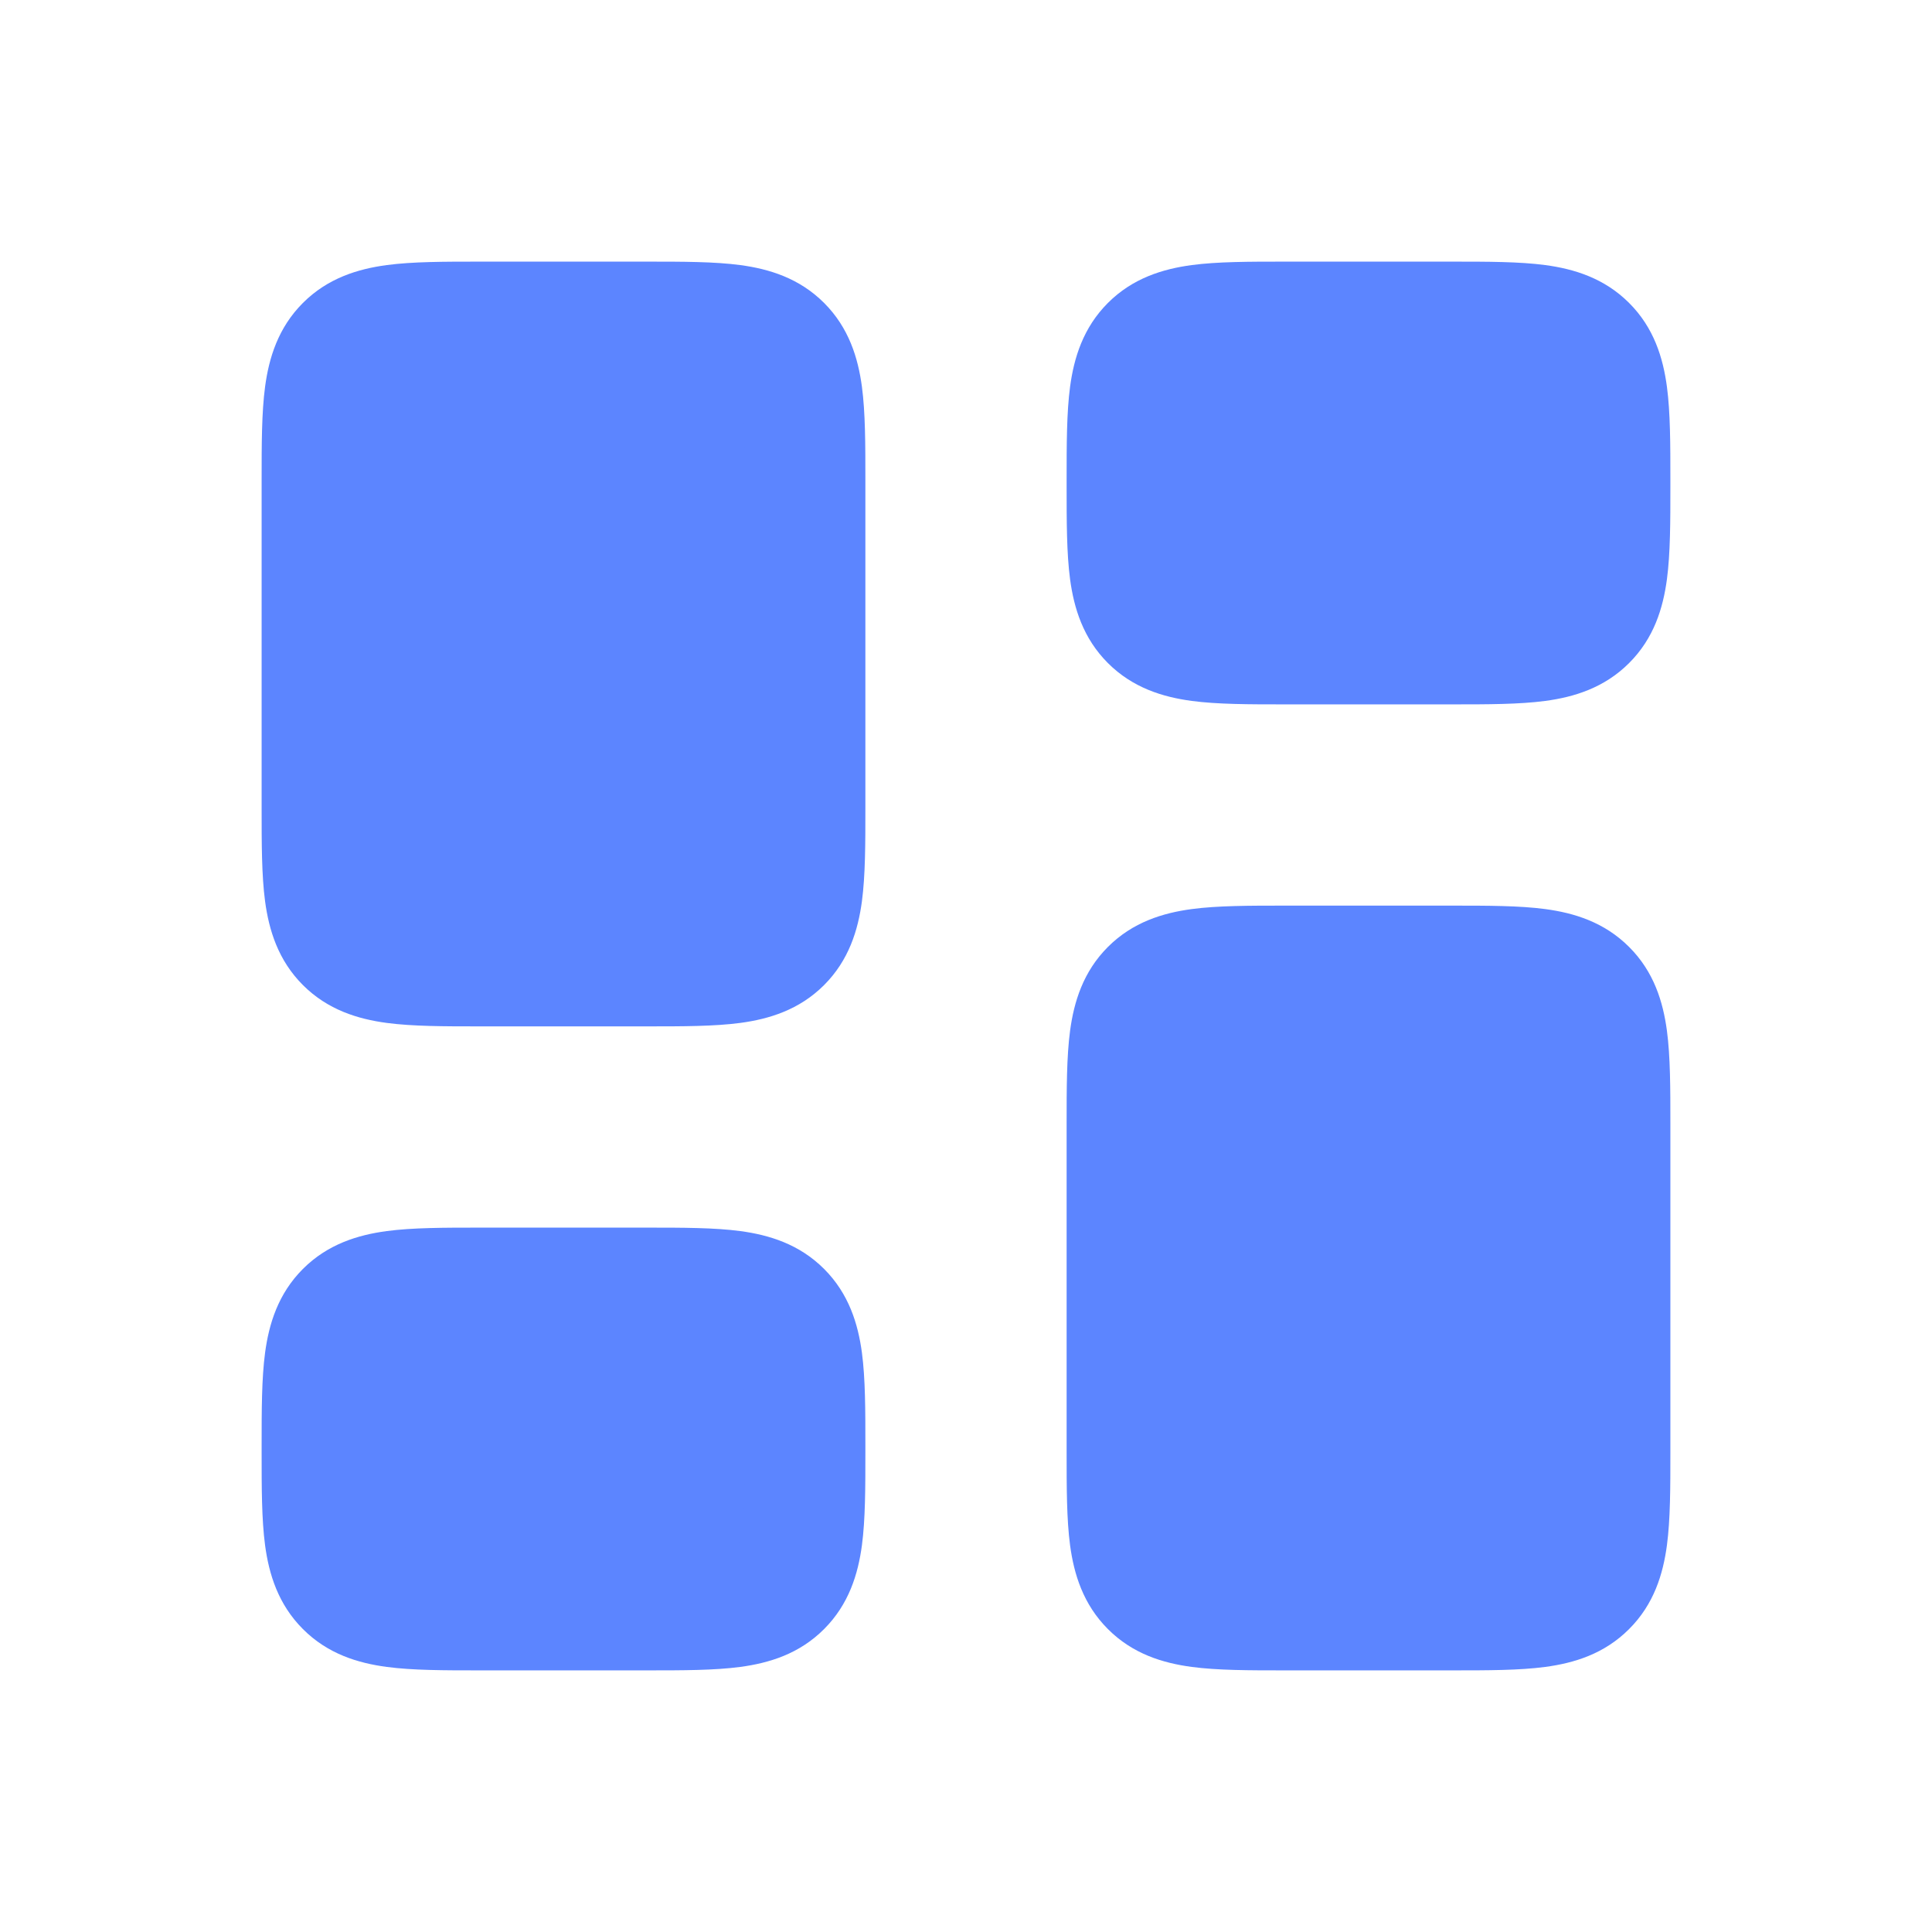
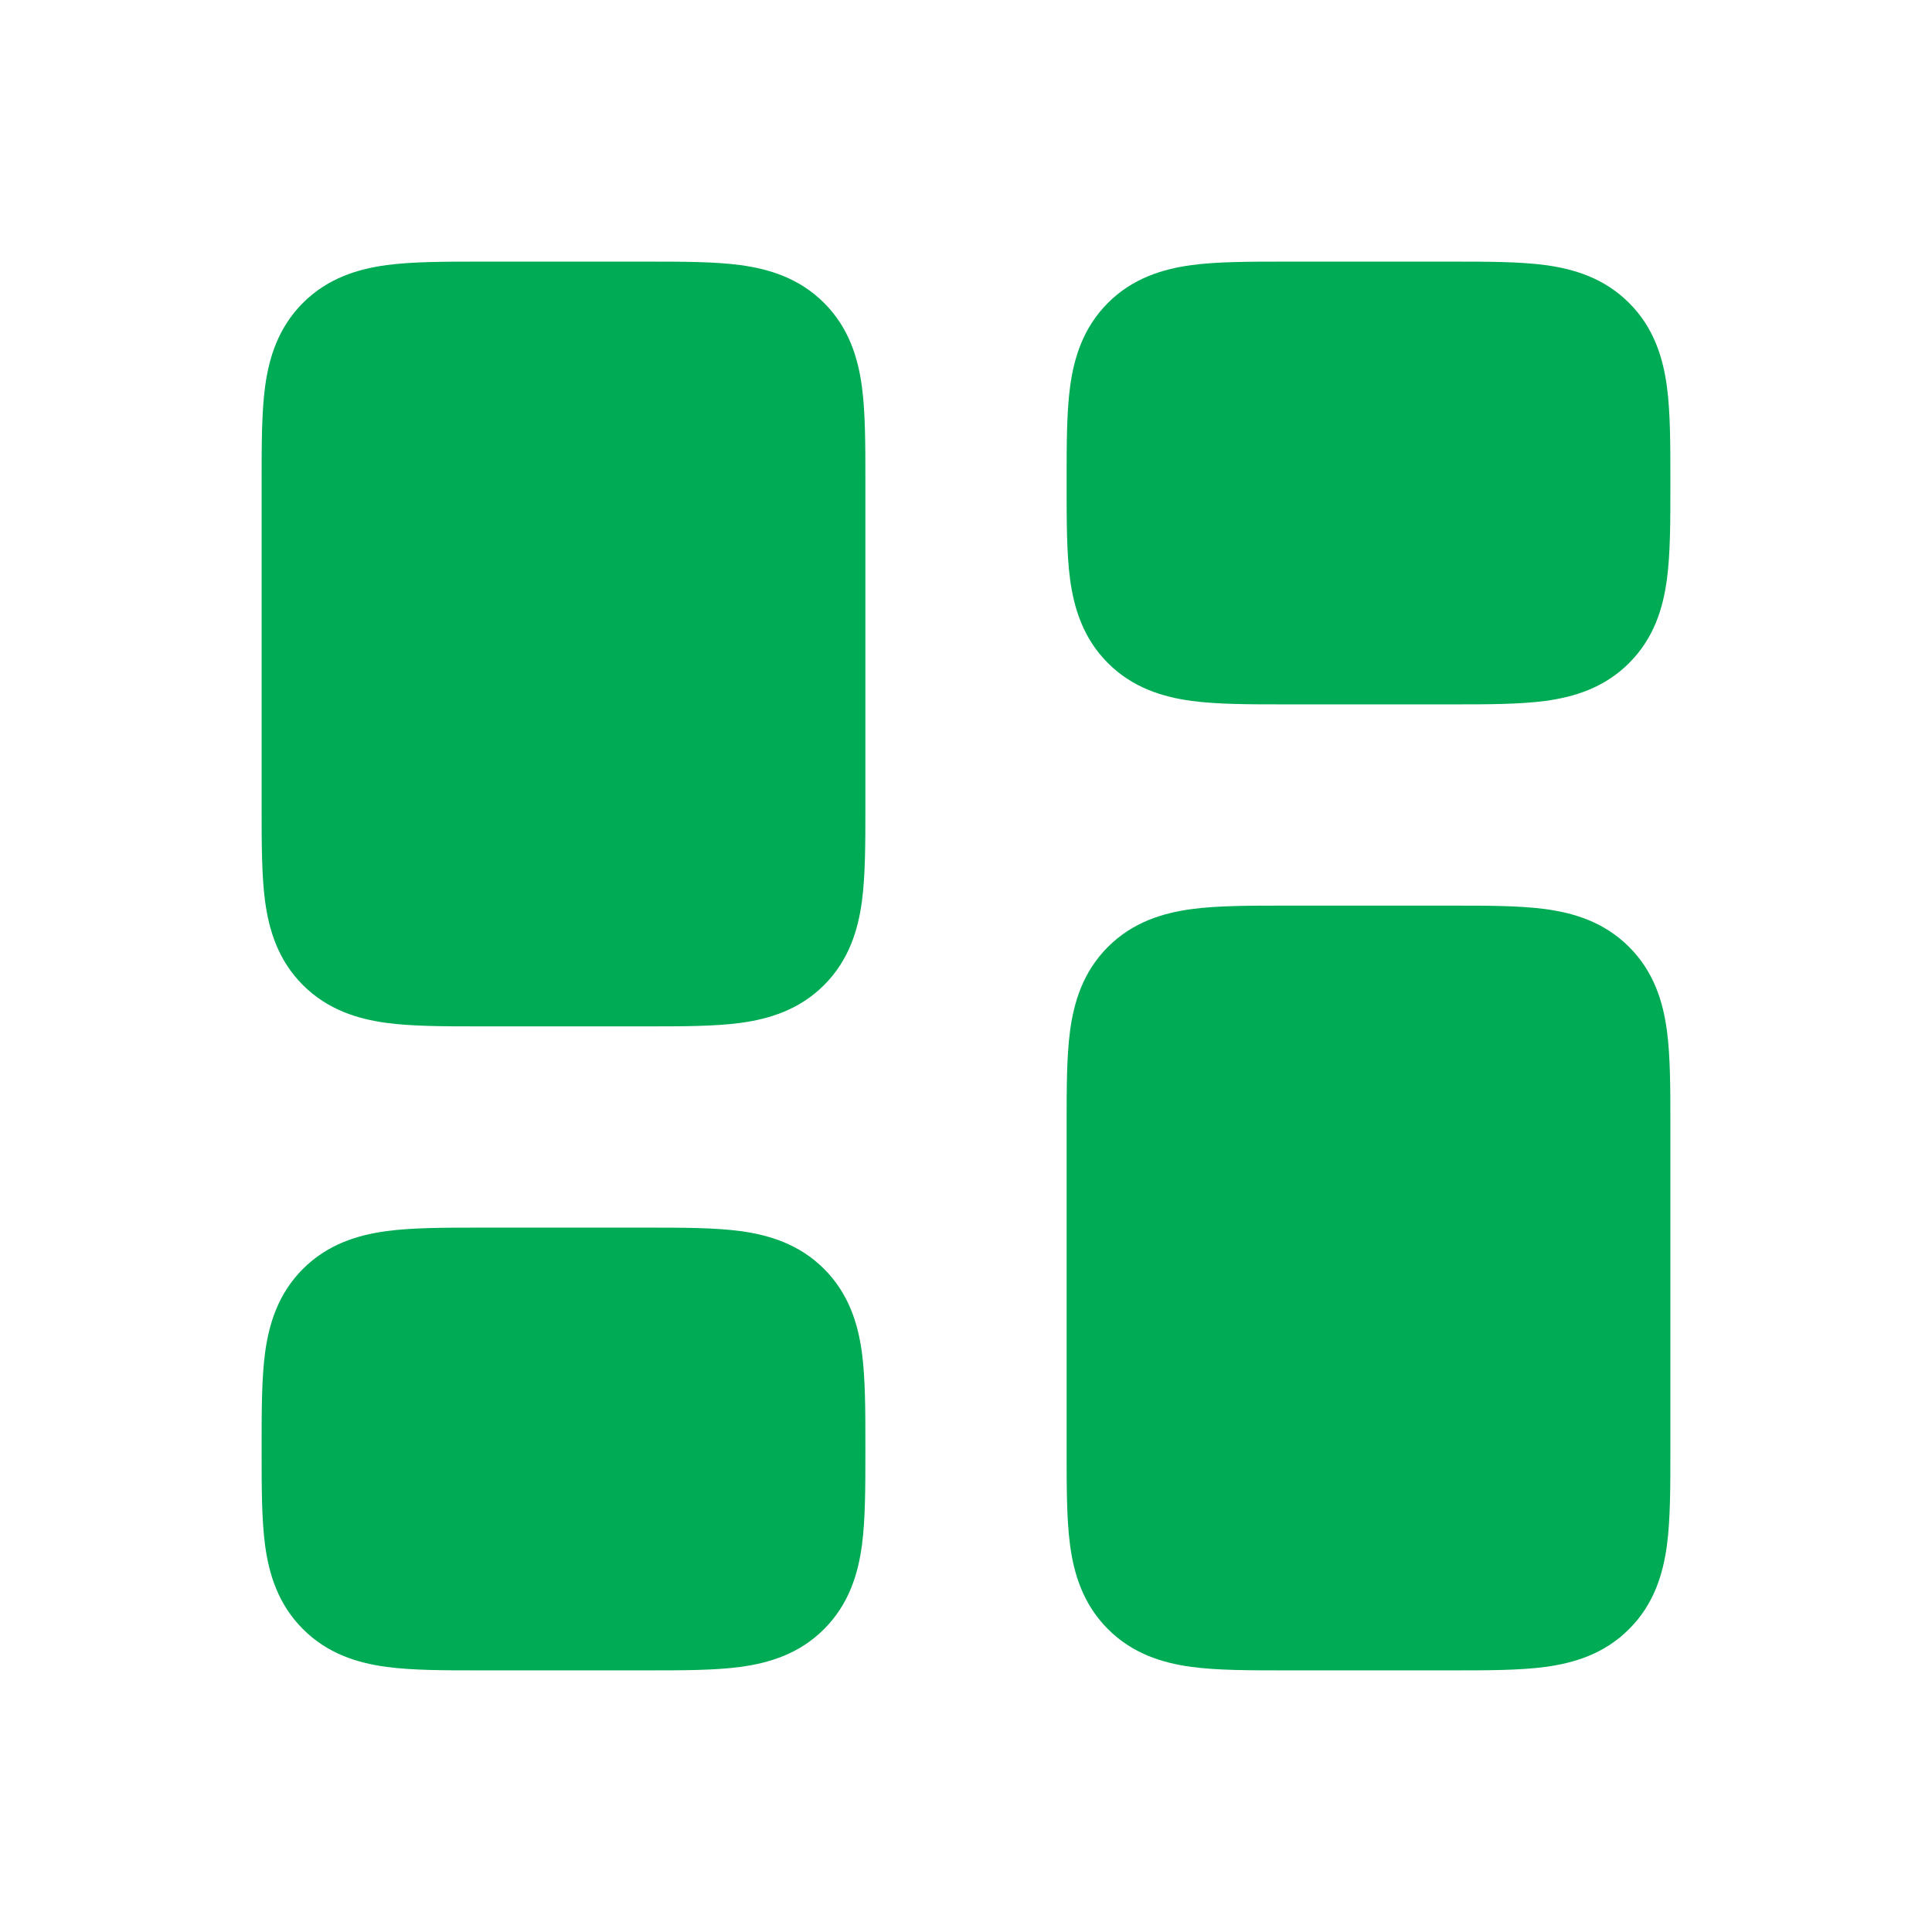
<svg xmlns="http://www.w3.org/2000/svg" width="800px" height="800px" viewBox="0 0 24 24" fill="none">
  <g id="SVGRepo_bgCarrier" stroke-width="0" />
  <g id="SVGRepo_tracerCarrier" stroke-linecap="round" stroke-linejoin="round" />
  <g id="SVGRepo_iconCarrier">
-     <path fill-rule="evenodd" clip-rule="evenodd" d="M14.293 4.293C14 4.586 14 5.057 14 6C14 6.943 14 7.414 14.293 7.707C14.586 8 15.057 8 16 8H18C18.943 8 19.414 8 19.707 7.707C20 7.414 20 6.943 20 6C20 5.057 20 4.586 19.707 4.293C19.414 4 18.943 4 18 4H16C15.057 4 14.586 4 14.293 4.293ZM4.293 16.293C4 16.586 4 17.057 4 18C4 18.943 4 19.414 4.293 19.707C4.586 20 5.057 20 6 20H8C8.943 20 9.414 20 9.707 19.707C10 19.414 10 18.943 10 18C10 17.057 10 16.586 9.707 16.293C9.414 16 8.943 16 8 16H6C5.057 16 4.586 16 4.293 16.293ZM14 14C14 13.057 14 12.586 14.293 12.293C14.586 12 15.057 12 16 12H18C18.943 12 19.414 12 19.707 12.293C20 12.586 20 13.057 20 14V18C20 18.943 20 19.414 19.707 19.707C19.414 20 18.943 20 18 20H16C15.057 20 14.586 20 14.293 19.707C14 19.414 14 18.943 14 18V14ZM4.293 4.293C4 4.586 4 5.057 4 6V10C4 10.943 4 11.414 4.293 11.707C4.586 12 5.057 12 6 12H8C8.943 12 9.414 12 9.707 11.707C10 11.414 10 10.943 10 10V6C10 5.057 10 4.586 9.707 4.293C9.414 4 8.943 4 8 4H6C5.057 4 4.586 4 4.293 4.293Z" fill="#5c85ff" />
-     <path fill-rule="evenodd" clip-rule="evenodd" d="M4.823 4.823L4.826 4.822C4.828 4.821 4.831 4.819 4.836 4.817C4.858 4.808 4.906 4.793 5.003 4.78C5.213 4.752 5.507 4.75 6 4.75H8C8.493 4.75 8.787 4.752 8.997 4.78C9.094 4.793 9.142 4.808 9.164 4.817C9.169 4.819 9.172 4.821 9.174 4.822L9.177 4.823L9.178 4.826C9.179 4.828 9.181 4.831 9.183 4.836C9.192 4.858 9.207 4.906 9.22 5.003C9.248 5.213 9.25 5.507 9.25 6V10C9.25 10.493 9.248 10.787 9.22 10.997C9.207 11.094 9.192 11.142 9.183 11.164C9.181 11.169 9.179 11.172 9.178 11.174L9.177 11.177L9.174 11.178C9.172 11.179 9.169 11.181 9.164 11.183C9.142 11.192 9.094 11.207 8.997 11.22C8.787 11.248 8.493 11.25 8 11.25H6C5.507 11.25 5.213 11.248 5.003 11.22C4.906 11.207 4.858 11.192 4.836 11.183C4.831 11.181 4.828 11.179 4.826 11.178L4.823 11.177L4.822 11.174C4.821 11.172 4.819 11.169 4.817 11.164C4.808 11.142 4.793 11.094 4.78 10.997C4.752 10.787 4.75 10.493 4.75 10V6C4.75 5.507 4.752 5.213 4.78 5.003C4.793 4.906 4.808 4.858 4.817 4.836C4.819 4.831 4.821 4.828 4.822 4.826L4.823 4.823ZM5.955 3.25C5.97 3.25 5.985 3.25 6 3.25H8C8.015 3.25 8.03 3.25 8.045 3.25C8.478 3.25 8.874 3.25 9.197 3.293C9.553 3.341 9.928 3.454 10.237 3.763C10.546 4.072 10.659 4.447 10.707 4.803C10.75 5.126 10.75 5.522 10.75 5.955C10.75 5.97 10.75 5.985 10.75 6V10C10.75 10.015 10.75 10.03 10.75 10.045C10.75 10.478 10.75 10.874 10.707 11.197C10.659 11.553 10.546 11.928 10.237 12.237C9.928 12.546 9.553 12.659 9.197 12.707C8.874 12.75 8.478 12.75 8.045 12.75C8.03 12.75 8.015 12.75 8 12.75H6C5.985 12.75 5.97 12.75 5.955 12.75C5.522 12.75 5.126 12.75 4.803 12.707C4.447 12.659 4.072 12.546 3.763 12.237C3.454 11.928 3.341 11.553 3.293 11.197C3.25 10.874 3.25 10.478 3.25 10.045C3.25 10.03 3.25 10.015 3.25 10V6C3.25 5.985 3.25 5.97 3.25 5.955C3.25 5.522 3.25 5.126 3.293 4.803C3.341 4.447 3.454 4.072 3.763 3.763C4.072 3.454 4.447 3.341 4.803 3.293C5.126 3.25 5.522 3.25 5.955 3.25ZM14.826 4.822L14.823 4.823L14.822 4.826C14.821 4.828 14.819 4.831 14.817 4.836C14.808 4.858 14.793 4.906 14.78 5.003C14.752 5.213 14.75 5.507 14.75 6C14.75 6.493 14.752 6.787 14.78 6.997C14.793 7.094 14.808 7.142 14.817 7.164C14.818 7.166 14.819 7.169 14.819 7.169C14.82 7.172 14.822 7.174 14.822 7.174L14.823 7.177L14.826 7.178C14.828 7.179 14.831 7.181 14.836 7.183C14.858 7.192 14.906 7.207 15.003 7.22C15.213 7.248 15.507 7.25 16 7.25H18C18.493 7.25 18.787 7.248 18.997 7.22C19.094 7.207 19.142 7.192 19.164 7.183C19.169 7.181 19.172 7.179 19.174 7.178L19.177 7.177L19.178 7.174C19.179 7.172 19.181 7.169 19.183 7.164C19.192 7.142 19.207 7.094 19.22 6.997C19.248 6.787 19.25 6.493 19.25 6C19.25 5.507 19.248 5.213 19.22 5.003C19.207 4.906 19.192 4.858 19.183 4.836C19.181 4.831 19.179 4.828 19.178 4.826L19.177 4.823L19.174 4.822C19.172 4.821 19.169 4.819 19.164 4.817C19.142 4.808 19.094 4.793 18.997 4.78C18.787 4.752 18.493 4.75 18 4.75H16C15.507 4.75 15.213 4.752 15.003 4.78C14.906 4.793 14.858 4.808 14.836 4.817C14.831 4.819 14.828 4.821 14.826 4.822ZM15.955 3.25H18.045C18.478 3.25 18.874 3.25 19.197 3.293C19.553 3.341 19.928 3.454 20.237 3.763C20.547 4.072 20.659 4.447 20.707 4.803C20.75 5.126 20.75 5.522 20.75 5.955V6.045C20.75 6.478 20.75 6.874 20.707 7.197C20.659 7.553 20.547 7.928 20.237 8.237C19.928 8.546 19.553 8.659 19.197 8.707C18.874 8.75 18.478 8.75 18.045 8.75H15.955C15.522 8.75 15.126 8.75 14.803 8.707C14.447 8.659 14.072 8.546 13.763 8.237C13.454 7.928 13.341 7.553 13.293 7.197C13.25 6.874 13.25 6.478 13.25 6.045C13.25 6.03 13.25 6.015 13.25 6C13.25 5.985 13.25 5.97 13.25 5.955C13.25 5.522 13.25 5.126 13.293 4.803C13.341 4.447 13.454 4.072 13.763 3.763C14.072 3.454 14.447 3.341 14.803 3.293C15.126 3.25 15.522 3.25 15.955 3.25ZM15.955 11.25H18.045C18.478 11.25 18.874 11.25 19.197 11.293C19.553 11.341 19.928 11.454 20.237 11.763C20.547 12.072 20.659 12.447 20.707 12.803C20.75 13.126 20.75 13.522 20.75 13.955V18.045C20.75 18.478 20.75 18.874 20.707 19.197C20.659 19.553 20.547 19.928 20.237 20.237C19.928 20.547 19.553 20.659 19.197 20.707C18.874 20.75 18.478 20.75 18.045 20.75H15.955C15.522 20.75 15.126 20.75 14.803 20.707C14.447 20.659 14.072 20.547 13.763 20.237C13.454 19.928 13.341 19.553 13.293 19.197C13.25 18.874 13.25 18.478 13.25 18.045L13.25 14C13.25 13.985 13.25 13.97 13.25 13.955C13.25 13.522 13.25 13.126 13.293 12.803C13.341 12.447 13.454 12.072 13.763 11.763C14.072 11.454 14.447 11.341 14.803 11.293C15.126 11.25 15.522 11.25 15.955 11.25ZM14.826 12.822L14.823 12.823L14.822 12.826C14.821 12.828 14.819 12.831 14.817 12.836C14.808 12.858 14.793 12.906 14.78 13.003C14.752 13.213 14.75 13.507 14.75 14V18C14.75 18.493 14.752 18.787 14.78 18.997C14.793 19.094 14.808 19.142 14.817 19.164C14.819 19.169 14.821 19.172 14.822 19.174L14.823 19.177L14.826 19.178C14.828 19.179 14.831 19.181 14.836 19.183C14.858 19.192 14.906 19.207 15.003 19.22C15.213 19.248 15.507 19.25 16 19.25H18C18.493 19.25 18.787 19.248 18.997 19.22C19.094 19.207 19.142 19.192 19.164 19.183C19.169 19.181 19.172 19.179 19.174 19.178L19.177 19.177L19.178 19.174C19.179 19.172 19.181 19.169 19.183 19.164C19.192 19.142 19.207 19.094 19.22 18.997C19.248 18.787 19.25 18.493 19.25 18V14C19.25 13.507 19.248 13.213 19.22 13.003C19.207 12.906 19.192 12.858 19.183 12.836C19.182 12.833 19.18 12.831 19.18 12.829L19.178 12.826L19.177 12.823L19.174 12.822C19.172 12.821 19.169 12.819 19.164 12.817C19.142 12.808 19.094 12.793 18.997 12.78C18.787 12.752 18.493 12.75 18 12.75H16C15.507 12.75 15.213 12.752 15.003 12.78C14.906 12.793 14.858 12.808 14.836 12.817C14.831 12.819 14.828 12.821 14.826 12.822ZM4.826 16.822L4.823 16.823L4.822 16.826C4.821 16.828 4.819 16.831 4.817 16.836C4.808 16.858 4.793 16.906 4.78 17.003C4.752 17.213 4.75 17.507 4.75 18C4.75 18.493 4.752 18.787 4.78 18.997C4.793 19.094 4.808 19.142 4.817 19.164C4.819 19.169 4.821 19.172 4.822 19.174L4.823 19.177L4.826 19.178C4.828 19.179 4.831 19.181 4.836 19.183C4.858 19.192 4.906 19.207 5.003 19.22C5.213 19.248 5.507 19.25 6 19.25H8C8.493 19.25 8.787 19.248 8.997 19.22C9.094 19.207 9.142 19.192 9.164 19.183C9.167 19.182 9.17 19.18 9.17 19.18L9.174 19.178L9.177 19.177L9.178 19.174L9.18 19.171C9.18 19.169 9.182 19.167 9.183 19.164C9.192 19.142 9.207 19.094 9.22 18.997C9.248 18.787 9.25 18.493 9.25 18C9.25 17.507 9.248 17.213 9.22 17.003C9.207 16.906 9.192 16.858 9.183 16.836C9.181 16.831 9.179 16.828 9.178 16.826L9.177 16.823L9.174 16.822C9.172 16.821 9.169 16.819 9.164 16.817C9.142 16.808 9.094 16.793 8.997 16.78C8.787 16.752 8.493 16.75 8 16.75H6C5.507 16.75 5.213 16.752 5.003 16.78C4.906 16.793 4.858 16.808 4.836 16.817C4.831 16.819 4.828 16.821 4.826 16.822ZM5.955 15.25H8.045C8.478 15.25 8.874 15.25 9.197 15.293C9.553 15.341 9.928 15.454 10.237 15.763C10.546 16.072 10.659 16.447 10.707 16.803C10.75 17.126 10.75 17.522 10.75 17.955V18.045C10.75 18.478 10.75 18.874 10.707 19.197C10.659 19.553 10.546 19.928 10.237 20.237C9.928 20.547 9.553 20.659 9.197 20.707C8.874 20.75 8.478 20.75 8.045 20.75H5.955C5.522 20.75 5.126 20.75 4.803 20.707C4.447 20.659 4.072 20.547 3.763 20.237C3.454 19.928 3.341 19.553 3.293 19.197C3.25 18.874 3.25 18.478 3.25 18.045V17.955C3.25 17.522 3.25 17.126 3.293 16.803C3.341 16.447 3.454 16.072 3.763 15.763C4.072 15.454 4.447 15.341 4.803 15.293C5.126 15.25 5.522 15.25 5.955 15.25Z" fill="#5c85ff" />
+     <path fill-rule="evenodd" clip-rule="evenodd" d="M14.293 4.293C14 4.586 14 5.057 14 6C14 6.943 14 7.414 14.293 7.707C14.586 8 15.057 8 16 8H18C18.943 8 19.414 8 19.707 7.707C20 7.414 20 6.943 20 6C20 5.057 20 4.586 19.707 4.293C19.414 4 18.943 4 18 4H16C15.057 4 14.586 4 14.293 4.293ZM4.293 16.293C4 16.586 4 17.057 4 18C4 18.943 4 19.414 4.293 19.707C4.586 20 5.057 20 6 20H8C8.943 20 9.414 20 9.707 19.707C10 19.414 10 18.943 10 18C10 17.057 10 16.586 9.707 16.293C9.414 16 8.943 16 8 16H6C5.057 16 4.586 16 4.293 16.293ZM14 14C14 13.057 14 12.586 14.293 12.293C14.586 12 15.057 12 16 12H18C18.943 12 19.414 12 19.707 12.293C20 12.586 20 13.057 20 14V18C20 18.943 20 19.414 19.707 19.707C19.414 20 18.943 20 18 20H16C15.057 20 14.586 20 14.293 19.707C14 19.414 14 18.943 14 18V14ZM4.293 4.293C4 4.586 4 5.057 4 6V10C4 10.943 4 11.414 4.293 11.707C4.586 12 5.057 12 6 12H8C8.943 12 9.414 12 9.707 11.707C10 11.414 10 10.943 10 10V6C10 5.057 10 4.586 9.707 4.293C9.414 4 8.943 4 8 4H6C5.057 4 4.586 4 4.293 4.293Z" fill="#00AB55" />
+     <path fill-rule="evenodd" clip-rule="evenodd" d="M4.823 4.823L4.826 4.822C4.828 4.821 4.831 4.819 4.836 4.817C4.858 4.808 4.906 4.793 5.003 4.78C5.213 4.752 5.507 4.75 6 4.75H8C8.493 4.75 8.787 4.752 8.997 4.78C9.094 4.793 9.142 4.808 9.164 4.817C9.169 4.819 9.172 4.821 9.174 4.822L9.177 4.823L9.178 4.826C9.179 4.828 9.181 4.831 9.183 4.836C9.192 4.858 9.207 4.906 9.22 5.003C9.248 5.213 9.25 5.507 9.25 6V10C9.25 10.493 9.248 10.787 9.22 10.997C9.207 11.094 9.192 11.142 9.183 11.164C9.181 11.169 9.179 11.172 9.178 11.174L9.177 11.177L9.174 11.178C9.172 11.179 9.169 11.181 9.164 11.183C9.142 11.192 9.094 11.207 8.997 11.22C8.787 11.248 8.493 11.25 8 11.25H6C5.507 11.25 5.213 11.248 5.003 11.22C4.906 11.207 4.858 11.192 4.836 11.183C4.831 11.181 4.828 11.179 4.826 11.178L4.823 11.177L4.822 11.174C4.821 11.172 4.819 11.169 4.817 11.164C4.808 11.142 4.793 11.094 4.78 10.997C4.752 10.787 4.75 10.493 4.75 10V6C4.75 5.507 4.752 5.213 4.78 5.003C4.793 4.906 4.808 4.858 4.817 4.836C4.819 4.831 4.821 4.828 4.822 4.826L4.823 4.823ZM5.955 3.25C5.97 3.25 5.985 3.25 6 3.25H8C8.015 3.25 8.03 3.25 8.045 3.25C8.478 3.25 8.874 3.25 9.197 3.293C9.553 3.341 9.928 3.454 10.237 3.763C10.546 4.072 10.659 4.447 10.707 4.803C10.75 5.126 10.75 5.522 10.75 5.955C10.75 5.97 10.75 5.985 10.75 6V10C10.75 10.015 10.75 10.03 10.75 10.045C10.75 10.478 10.75 10.874 10.707 11.197C10.659 11.553 10.546 11.928 10.237 12.237C9.928 12.546 9.553 12.659 9.197 12.707C8.874 12.75 8.478 12.75 8.045 12.75C8.03 12.75 8.015 12.75 8 12.75H6C5.985 12.75 5.97 12.75 5.955 12.75C5.522 12.75 5.126 12.75 4.803 12.707C4.447 12.659 4.072 12.546 3.763 12.237C3.454 11.928 3.341 11.553 3.293 11.197C3.25 10.874 3.25 10.478 3.25 10.045C3.25 10.03 3.25 10.015 3.25 10V6C3.25 5.985 3.25 5.97 3.25 5.955C3.25 5.522 3.25 5.126 3.293 4.803C3.341 4.447 3.454 4.072 3.763 3.763C4.072 3.454 4.447 3.341 4.803 3.293C5.126 3.25 5.522 3.25 5.955 3.25ZM14.826 4.822L14.823 4.823L14.822 4.826C14.821 4.828 14.819 4.831 14.817 4.836C14.808 4.858 14.793 4.906 14.78 5.003C14.752 5.213 14.75 5.507 14.75 6C14.75 6.493 14.752 6.787 14.78 6.997C14.793 7.094 14.808 7.142 14.817 7.164C14.818 7.166 14.819 7.169 14.819 7.169C14.82 7.172 14.822 7.174 14.822 7.174L14.823 7.177L14.826 7.178C14.828 7.179 14.831 7.181 14.836 7.183C14.858 7.192 14.906 7.207 15.003 7.22C15.213 7.248 15.507 7.25 16 7.25H18C18.493 7.25 18.787 7.248 18.997 7.22C19.094 7.207 19.142 7.192 19.164 7.183C19.169 7.181 19.172 7.179 19.174 7.178L19.177 7.177L19.178 7.174C19.179 7.172 19.181 7.169 19.183 7.164C19.192 7.142 19.207 7.094 19.22 6.997C19.248 6.787 19.25 6.493 19.25 6C19.25 5.507 19.248 5.213 19.22 5.003C19.207 4.906 19.192 4.858 19.183 4.836C19.181 4.831 19.179 4.828 19.178 4.826L19.177 4.823L19.174 4.822C19.172 4.821 19.169 4.819 19.164 4.817C19.142 4.808 19.094 4.793 18.997 4.78C18.787 4.752 18.493 4.75 18 4.75H16C15.507 4.75 15.213 4.752 15.003 4.78C14.906 4.793 14.858 4.808 14.836 4.817C14.831 4.819 14.828 4.821 14.826 4.822ZM15.955 3.25H18.045C18.478 3.25 18.874 3.25 19.197 3.293C19.553 3.341 19.928 3.454 20.237 3.763C20.547 4.072 20.659 4.447 20.707 4.803C20.75 5.126 20.75 5.522 20.75 5.955V6.045C20.75 6.478 20.75 6.874 20.707 7.197C20.659 7.553 20.547 7.928 20.237 8.237C19.928 8.546 19.553 8.659 19.197 8.707C18.874 8.75 18.478 8.75 18.045 8.75H15.955C15.522 8.75 15.126 8.75 14.803 8.707C14.447 8.659 14.072 8.546 13.763 8.237C13.454 7.928 13.341 7.553 13.293 7.197C13.25 6.874 13.25 6.478 13.25 6.045C13.25 6.03 13.25 6.015 13.25 6C13.25 5.985 13.25 5.97 13.25 5.955C13.25 5.522 13.25 5.126 13.293 4.803C13.341 4.447 13.454 4.072 13.763 3.763C14.072 3.454 14.447 3.341 14.803 3.293C15.126 3.25 15.522 3.25 15.955 3.25ZM15.955 11.25H18.045C18.478 11.25 18.874 11.25 19.197 11.293C19.553 11.341 19.928 11.454 20.237 11.763C20.547 12.072 20.659 12.447 20.707 12.803C20.75 13.126 20.75 13.522 20.75 13.955V18.045C20.75 18.478 20.75 18.874 20.707 19.197C20.659 19.553 20.547 19.928 20.237 20.237C19.928 20.547 19.553 20.659 19.197 20.707C18.874 20.75 18.478 20.75 18.045 20.75H15.955C15.522 20.75 15.126 20.75 14.803 20.707C14.447 20.659 14.072 20.547 13.763 20.237C13.454 19.928 13.341 19.553 13.293 19.197C13.25 18.874 13.25 18.478 13.25 18.045L13.25 14C13.25 13.985 13.25 13.97 13.25 13.955C13.25 13.522 13.25 13.126 13.293 12.803C13.341 12.447 13.454 12.072 13.763 11.763C14.072 11.454 14.447 11.341 14.803 11.293C15.126 11.25 15.522 11.25 15.955 11.25ZM14.826 12.822L14.823 12.823L14.822 12.826C14.821 12.828 14.819 12.831 14.817 12.836C14.808 12.858 14.793 12.906 14.78 13.003C14.752 13.213 14.75 13.507 14.75 14V18C14.75 18.493 14.752 18.787 14.78 18.997C14.793 19.094 14.808 19.142 14.817 19.164C14.819 19.169 14.821 19.172 14.822 19.174L14.823 19.177L14.826 19.178C14.828 19.179 14.831 19.181 14.836 19.183C14.858 19.192 14.906 19.207 15.003 19.22C15.213 19.248 15.507 19.25 16 19.25H18C18.493 19.25 18.787 19.248 18.997 19.22C19.094 19.207 19.142 19.192 19.164 19.183C19.169 19.181 19.172 19.179 19.174 19.178L19.177 19.177L19.178 19.174C19.179 19.172 19.181 19.169 19.183 19.164C19.192 19.142 19.207 19.094 19.22 18.997C19.248 18.787 19.25 18.493 19.25 18V14C19.25 13.507 19.248 13.213 19.22 13.003C19.207 12.906 19.192 12.858 19.183 12.836C19.182 12.833 19.18 12.831 19.18 12.829L19.178 12.826L19.177 12.823L19.174 12.822C19.172 12.821 19.169 12.819 19.164 12.817C19.142 12.808 19.094 12.793 18.997 12.78C18.787 12.752 18.493 12.75 18 12.75H16C15.507 12.75 15.213 12.752 15.003 12.78C14.906 12.793 14.858 12.808 14.836 12.817C14.831 12.819 14.828 12.821 14.826 12.822ZM4.826 16.822L4.823 16.823L4.822 16.826C4.821 16.828 4.819 16.831 4.817 16.836C4.808 16.858 4.793 16.906 4.78 17.003C4.752 17.213 4.75 17.507 4.75 18C4.75 18.493 4.752 18.787 4.78 18.997C4.793 19.094 4.808 19.142 4.817 19.164C4.819 19.169 4.821 19.172 4.822 19.174L4.823 19.177L4.826 19.178C4.828 19.179 4.831 19.181 4.836 19.183C4.858 19.192 4.906 19.207 5.003 19.22C5.213 19.248 5.507 19.25 6 19.25H8C8.493 19.25 8.787 19.248 8.997 19.22C9.094 19.207 9.142 19.192 9.164 19.183C9.167 19.182 9.17 19.18 9.17 19.18L9.174 19.178L9.177 19.177L9.178 19.174L9.18 19.171C9.18 19.169 9.182 19.167 9.183 19.164C9.192 19.142 9.207 19.094 9.22 18.997C9.248 18.787 9.25 18.493 9.25 18C9.25 17.507 9.248 17.213 9.22 17.003C9.207 16.906 9.192 16.858 9.183 16.836C9.181 16.831 9.179 16.828 9.178 16.826L9.177 16.823L9.174 16.822C9.172 16.821 9.169 16.819 9.164 16.817C9.142 16.808 9.094 16.793 8.997 16.78C8.787 16.752 8.493 16.75 8 16.75H6C5.507 16.75 5.213 16.752 5.003 16.78C4.906 16.793 4.858 16.808 4.836 16.817C4.831 16.819 4.828 16.821 4.826 16.822ZM5.955 15.25H8.045C8.478 15.25 8.874 15.25 9.197 15.293C9.553 15.341 9.928 15.454 10.237 15.763C10.546 16.072 10.659 16.447 10.707 16.803C10.75 17.126 10.75 17.522 10.75 17.955V18.045C10.75 18.478 10.75 18.874 10.707 19.197C10.659 19.553 10.546 19.928 10.237 20.237C9.928 20.547 9.553 20.659 9.197 20.707C8.874 20.75 8.478 20.75 8.045 20.75H5.955C5.522 20.75 5.126 20.75 4.803 20.707C4.447 20.659 4.072 20.547 3.763 20.237C3.454 19.928 3.341 19.553 3.293 19.197C3.25 18.874 3.25 18.478 3.25 18.045V17.955C3.25 17.522 3.25 17.126 3.293 16.803C3.341 16.447 3.454 16.072 3.763 15.763C4.072 15.454 4.447 15.341 4.803 15.293C5.126 15.25 5.522 15.25 5.955 15.25Z" fill="#00AB55" />
  </g>
</svg>
